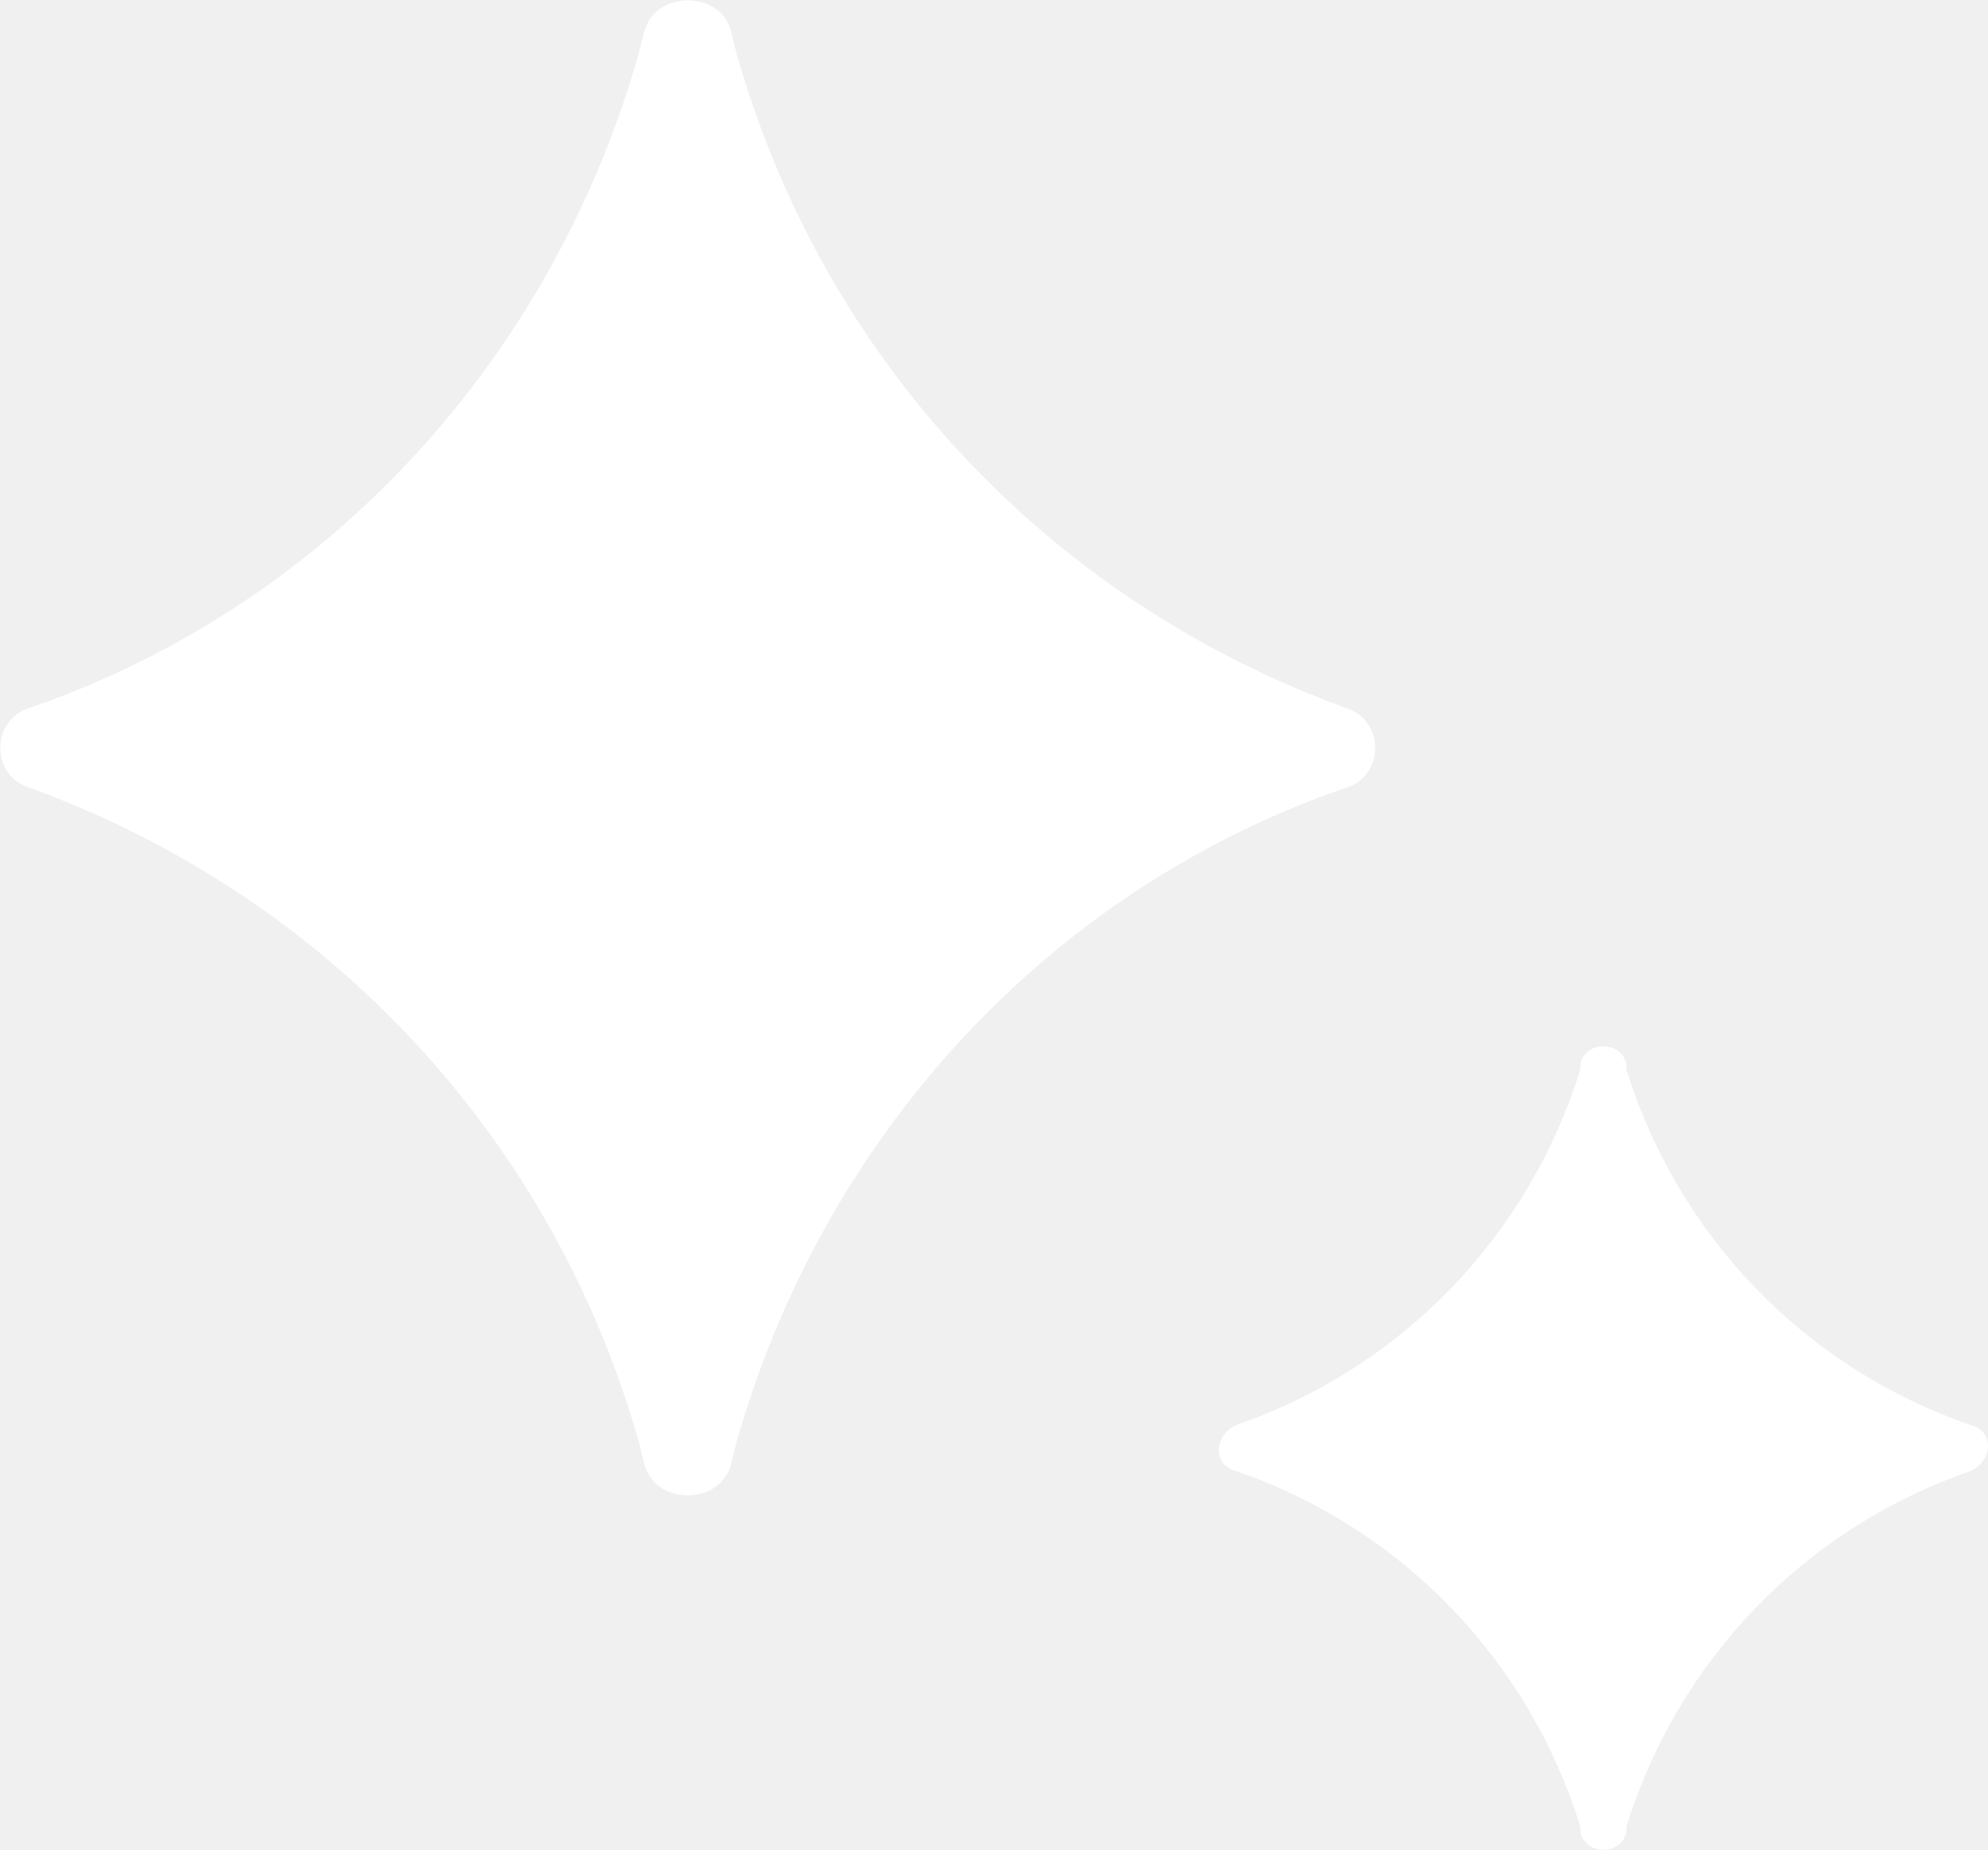
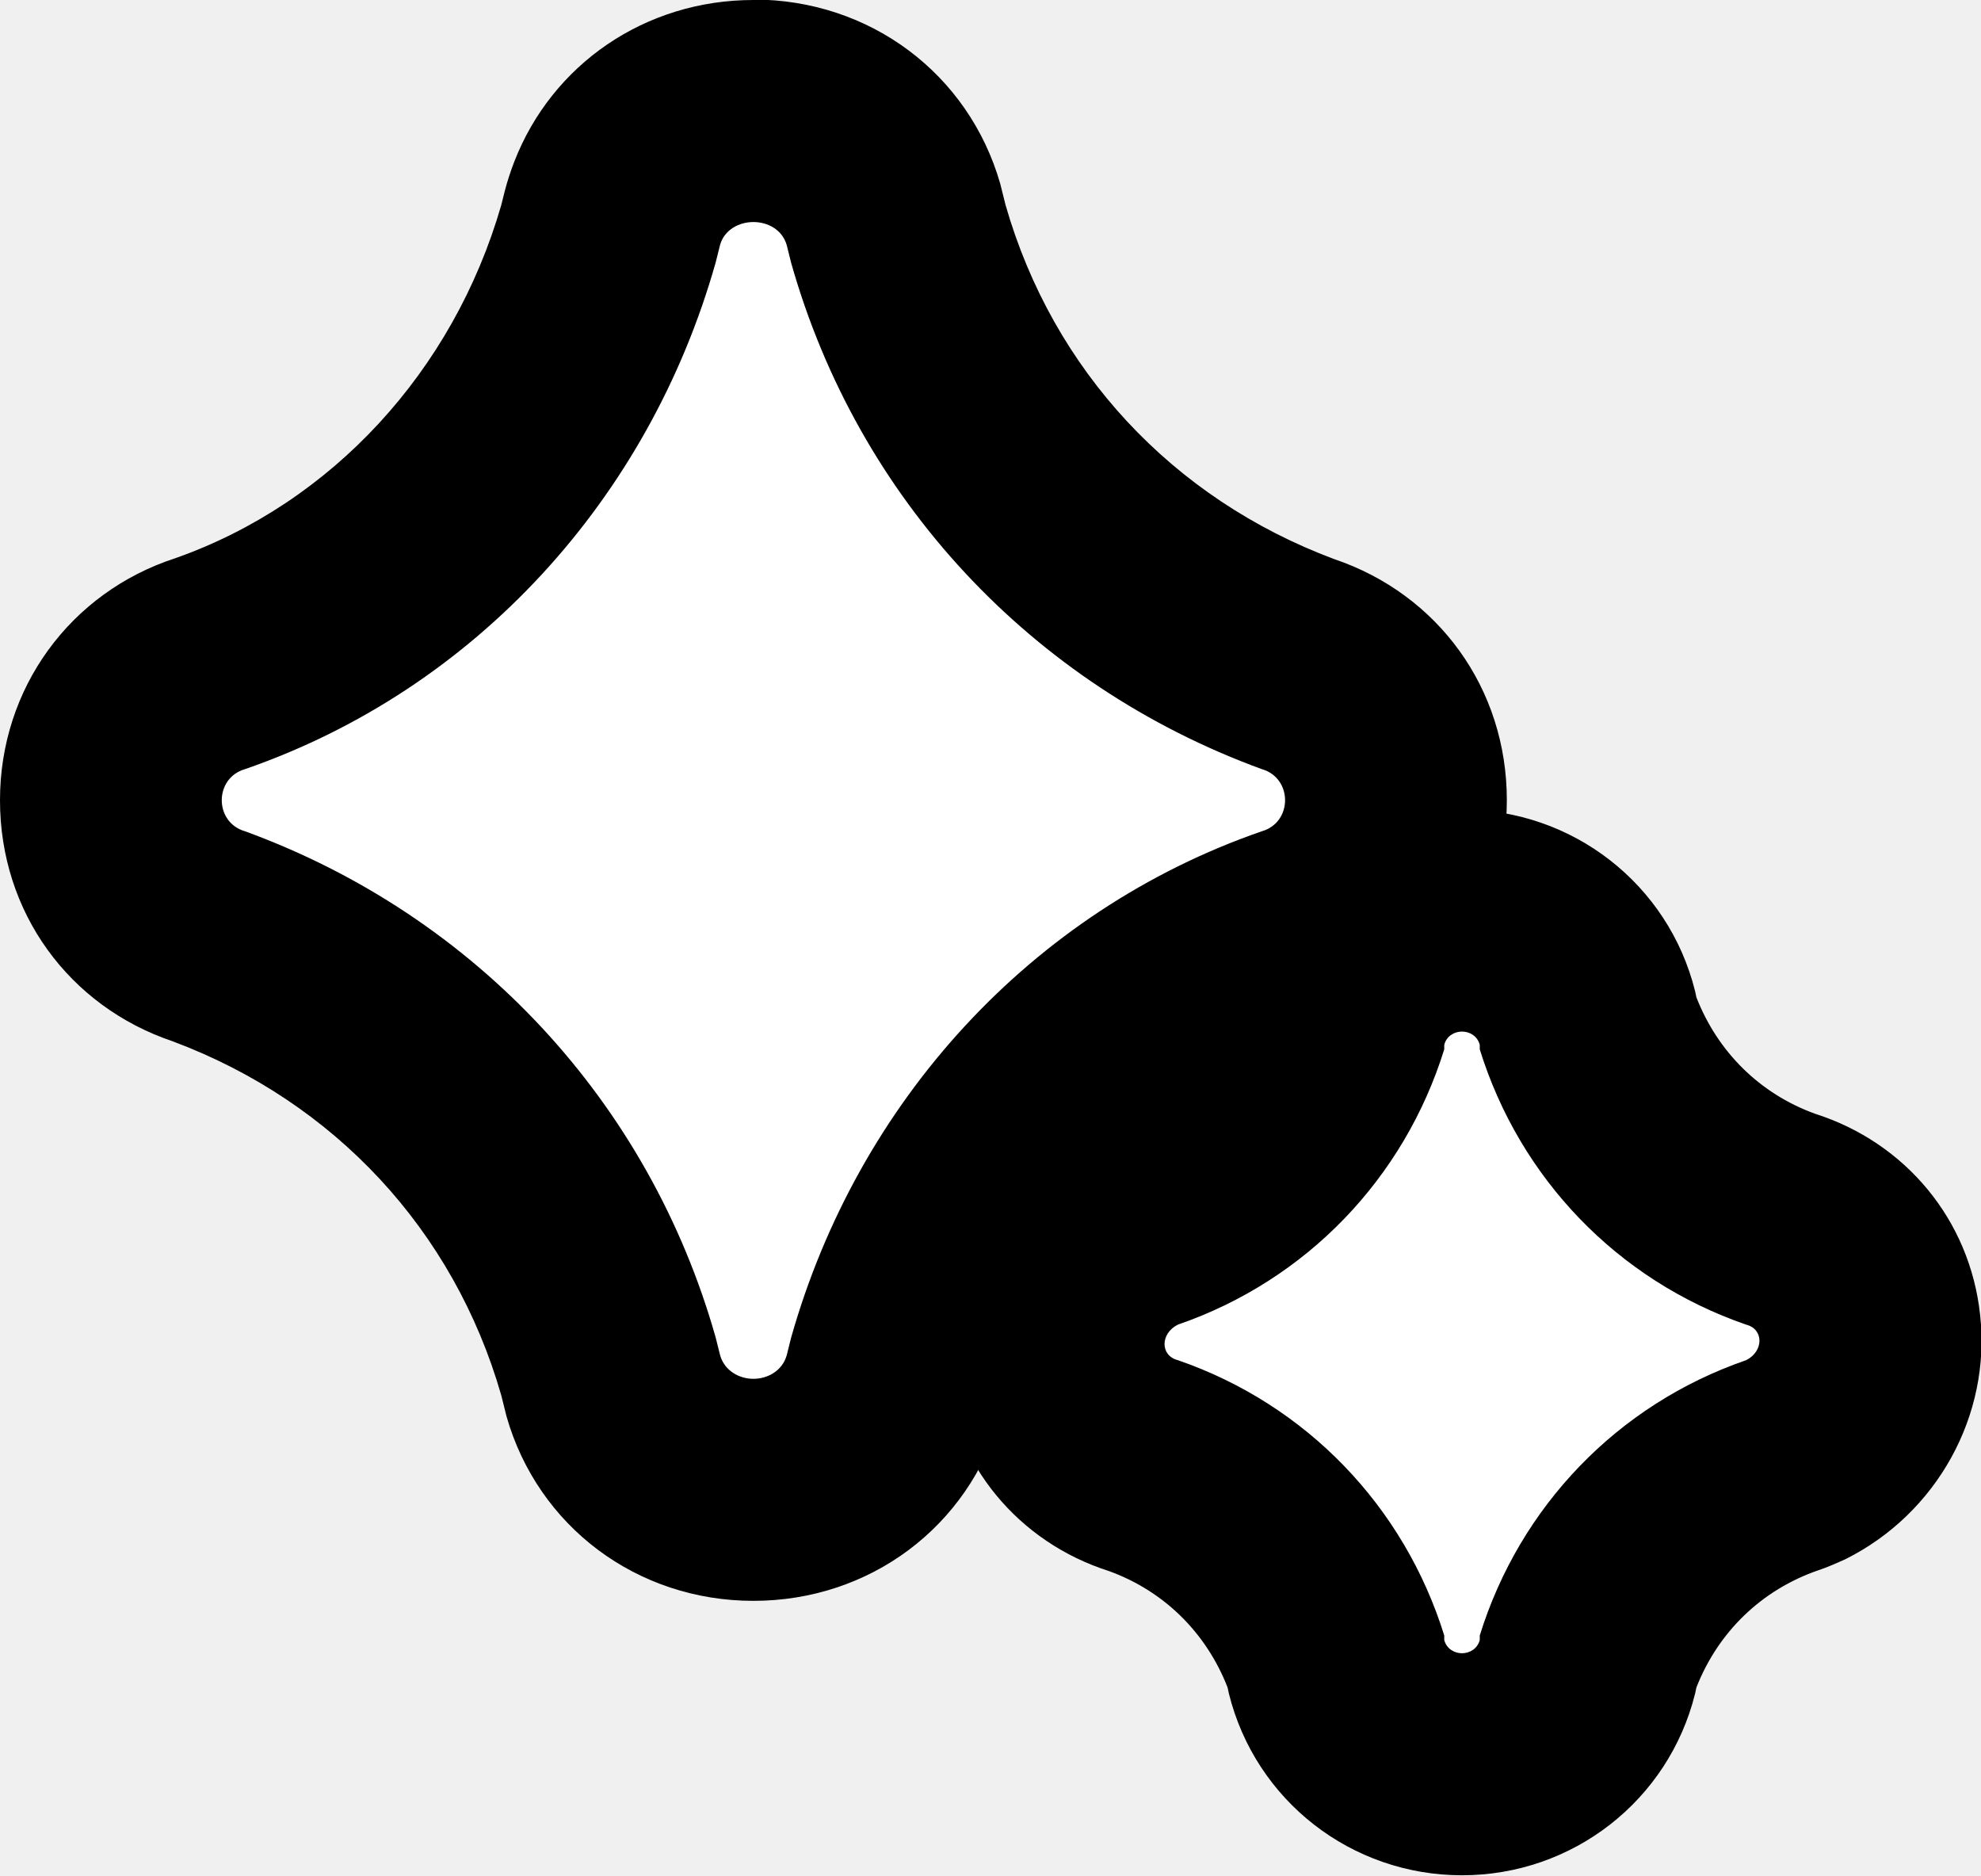
- <svg xmlns="http://www.w3.org/2000/svg" id="Layer_2" data-name="Layer 2" viewBox="0 0 34.63 32.22">
+ <svg xmlns="http://www.w3.org/2000/svg" id="Layer_2" data-name="Layer 2" viewBox="0 0 44.62 42.23">
  <defs>
    <style>
      .cls-1 {
        fill: #fff;
      }
    </style>
  </defs>
-   <g id="Layer_1-2" data-name="Layer 1">
+   <g id="Layer_1-2" data-name="Layer 1-2">
    <g>
-       <path class="cls-1" d="m11.23.53c.2-.7,1.3-.7,1.5,0l.1.4c1.5,5.3,5.4,9.5,10.6,11.4.7.2.7,1.2,0,1.4-5.2,1.8-9.1,6.1-10.6,11.4l-.1.4c-.2.7-1.3.7-1.5,0l-.1-.4c-1.5-5.3-5.4-9.5-10.6-11.4-.7-.2-.7-1.2,0-1.4C5.73,10.53,9.63,6.23,11.13.92l.1-.4Z" />
-       <path class="cls-1" d="m27.53,18.53c.1-.4.7-.4.8,0v.1c.9,2.9,3.1,5.2,6,6.2.4.1.4.6,0,.8-2.9,1-5.1,3.3-6,6.2v.1c-.1.4-.7.4-.8,0v-.1c-.9-2.9-3.1-5.2-6-6.2-.4-.1-.4-.6,0-.8,2.9-1,5.1-3.3,6-6.2v-.1Z" />
+       <g>
+         <path class="cls-1" d="m16.97,33.55c-1.49,0-2.75-.94-3.15-2.34l-.12-.48c-1.26-4.46-4.54-8-8.98-9.64-1.33-.43-2.22-1.65-2.22-3.07s.9-2.65,2.25-3.08c4.33-1.51,7.68-5.14,8.97-9.71l.08-.33c.03-.12.07-.23.11-.34.48-1.25,1.67-2.06,3.06-2.06,1.49,0,2.75.94,3.15,2.34l.12.48c1.26,4.46,4.54,8,8.98,9.64,1.33.43,2.22,1.65,2.22,3.07s-.9,2.65-2.25,3.08c-4.33,1.51-7.68,5.14-8.97,9.7l-.08.33c-.42,1.48-1.69,2.42-3.18,2.42Z" />
+         <path d="m16.97,5c.32,0,.65.17.75.52l.1.4c1.5,5.3,5.4,9.5,10.6,11.4.7.2.7,1.2,0,1.4-5.2,1.8-9.1,6.1-10.6,11.4l-.1.4c-.1.35-.43.53-.75.53s-.65-.18-.75-.53l-.1-.4c-1.5-5.3-5.4-9.5-10.6-11.4-.7-.2-.7-1.2,0-1.4,5.2-1.8,9.1-6.1,10.6-11.41l.1-.4h0c.1-.34.43-.51.75-.51m0-5c-2.44,0-4.54,1.45-5.39,3.65-.08.21-.15.42-.21.65l-.08.32c-1.08,3.74-3.82,6.71-7.34,7.95-2.37.77-3.95,2.93-3.95,5.45s1.55,4.64,3.89,5.43c3.64,1.36,6.33,4.25,7.4,7.97l.08.32c.01.05.03.11.04.16.71,2.48,2.94,4.15,5.56,4.15s4.85-1.67,5.56-4.15c.02-.05.03-.11.04-.16l.08-.32c1.08-3.74,3.82-6.7,7.34-7.95,2.37-.77,3.95-2.93,3.95-5.45s-1.55-4.64-3.89-5.43c-3.64-1.36-6.33-4.25-7.4-7.97l-.08-.32c-.01-.05-.03-.11-.04-.16-.71-2.48-2.94-4.15-5.56-4.15h0Z" />
+       </g>
+       <g>
+         <path class="cls-1" d="m32.93,39.73c-1.34,0-2.5-.9-2.83-2.2-.02-.07-.03-.14-.04-.21-.71-2.03-2.26-3.59-4.29-4.31-1.11-.34-1.9-1.28-2.02-2.43-.13-1.22.53-2.42,1.67-2.99.1-.05.2-.09.3-.13,2.07-.71,3.64-2.29,4.35-4.35,0-.07.02-.13.04-.19.32-1.29,1.48-2.2,2.83-2.2s2.5.9,2.83,2.2c.02.07.03.14.04.21.71,2.03,2.26,3.59,4.29,4.31,1.11.34,1.9,1.28,2.02,2.43.13,1.22-.53,2.42-1.67,2.99-.1.05-.2.09-.3.13-2.06.71-3.64,2.29-4.35,4.35,0,.07-.02.13-.04.19-.32,1.29-1.48,2.2-2.83,2.2Z" />
+         <path d="m32.93,23.23c.17,0,.35.1.4.3v.1c.9,2.9,3.1,5.2,6,6.2.4.1.4.6,0,.8-2.9,1-5.1,3.3-6,6.2v.1c-.05.2-.23.3-.4.3s-.35-.1-.4-.3v-.1c-.9-2.9-3.1-5.2-6-6.2-.4-.1-.4-.6,0-.8,2.9-1,5.1-3.3,6-6.2v-.1c.05-.2.23-.3.4-.3m0-5c-2.49,0-4.65,1.68-5.25,4.09-.01.05-.02.1-.03.14-.49,1.25-1.47,2.2-2.75,2.64-.21.07-.41.16-.61.25-2.06,1.03-3.28,3.24-3.03,5.5.23,2.14,1.68,3.88,3.72,4.53,1.24.45,2.19,1.39,2.67,2.62.01.05.02.1.03.14.6,2.41,2.76,4.09,5.25,4.09s4.65-1.68,5.25-4.09c.01-.05.02-.1.03-.14.49-1.25,1.47-2.2,2.75-2.64.21-.07.41-.16.61-.25,2.06-1.03,3.28-3.24,3.03-5.5-.23-2.14-1.68-3.88-3.72-4.53-1.24-.45-2.19-1.39-2.67-2.62-.01-.05-.02-.1-.03-.14-.6-2.41-2.76-4.09-5.25-4.09h0Z" />
+       </g>
    </g>
  </g>
</svg>
